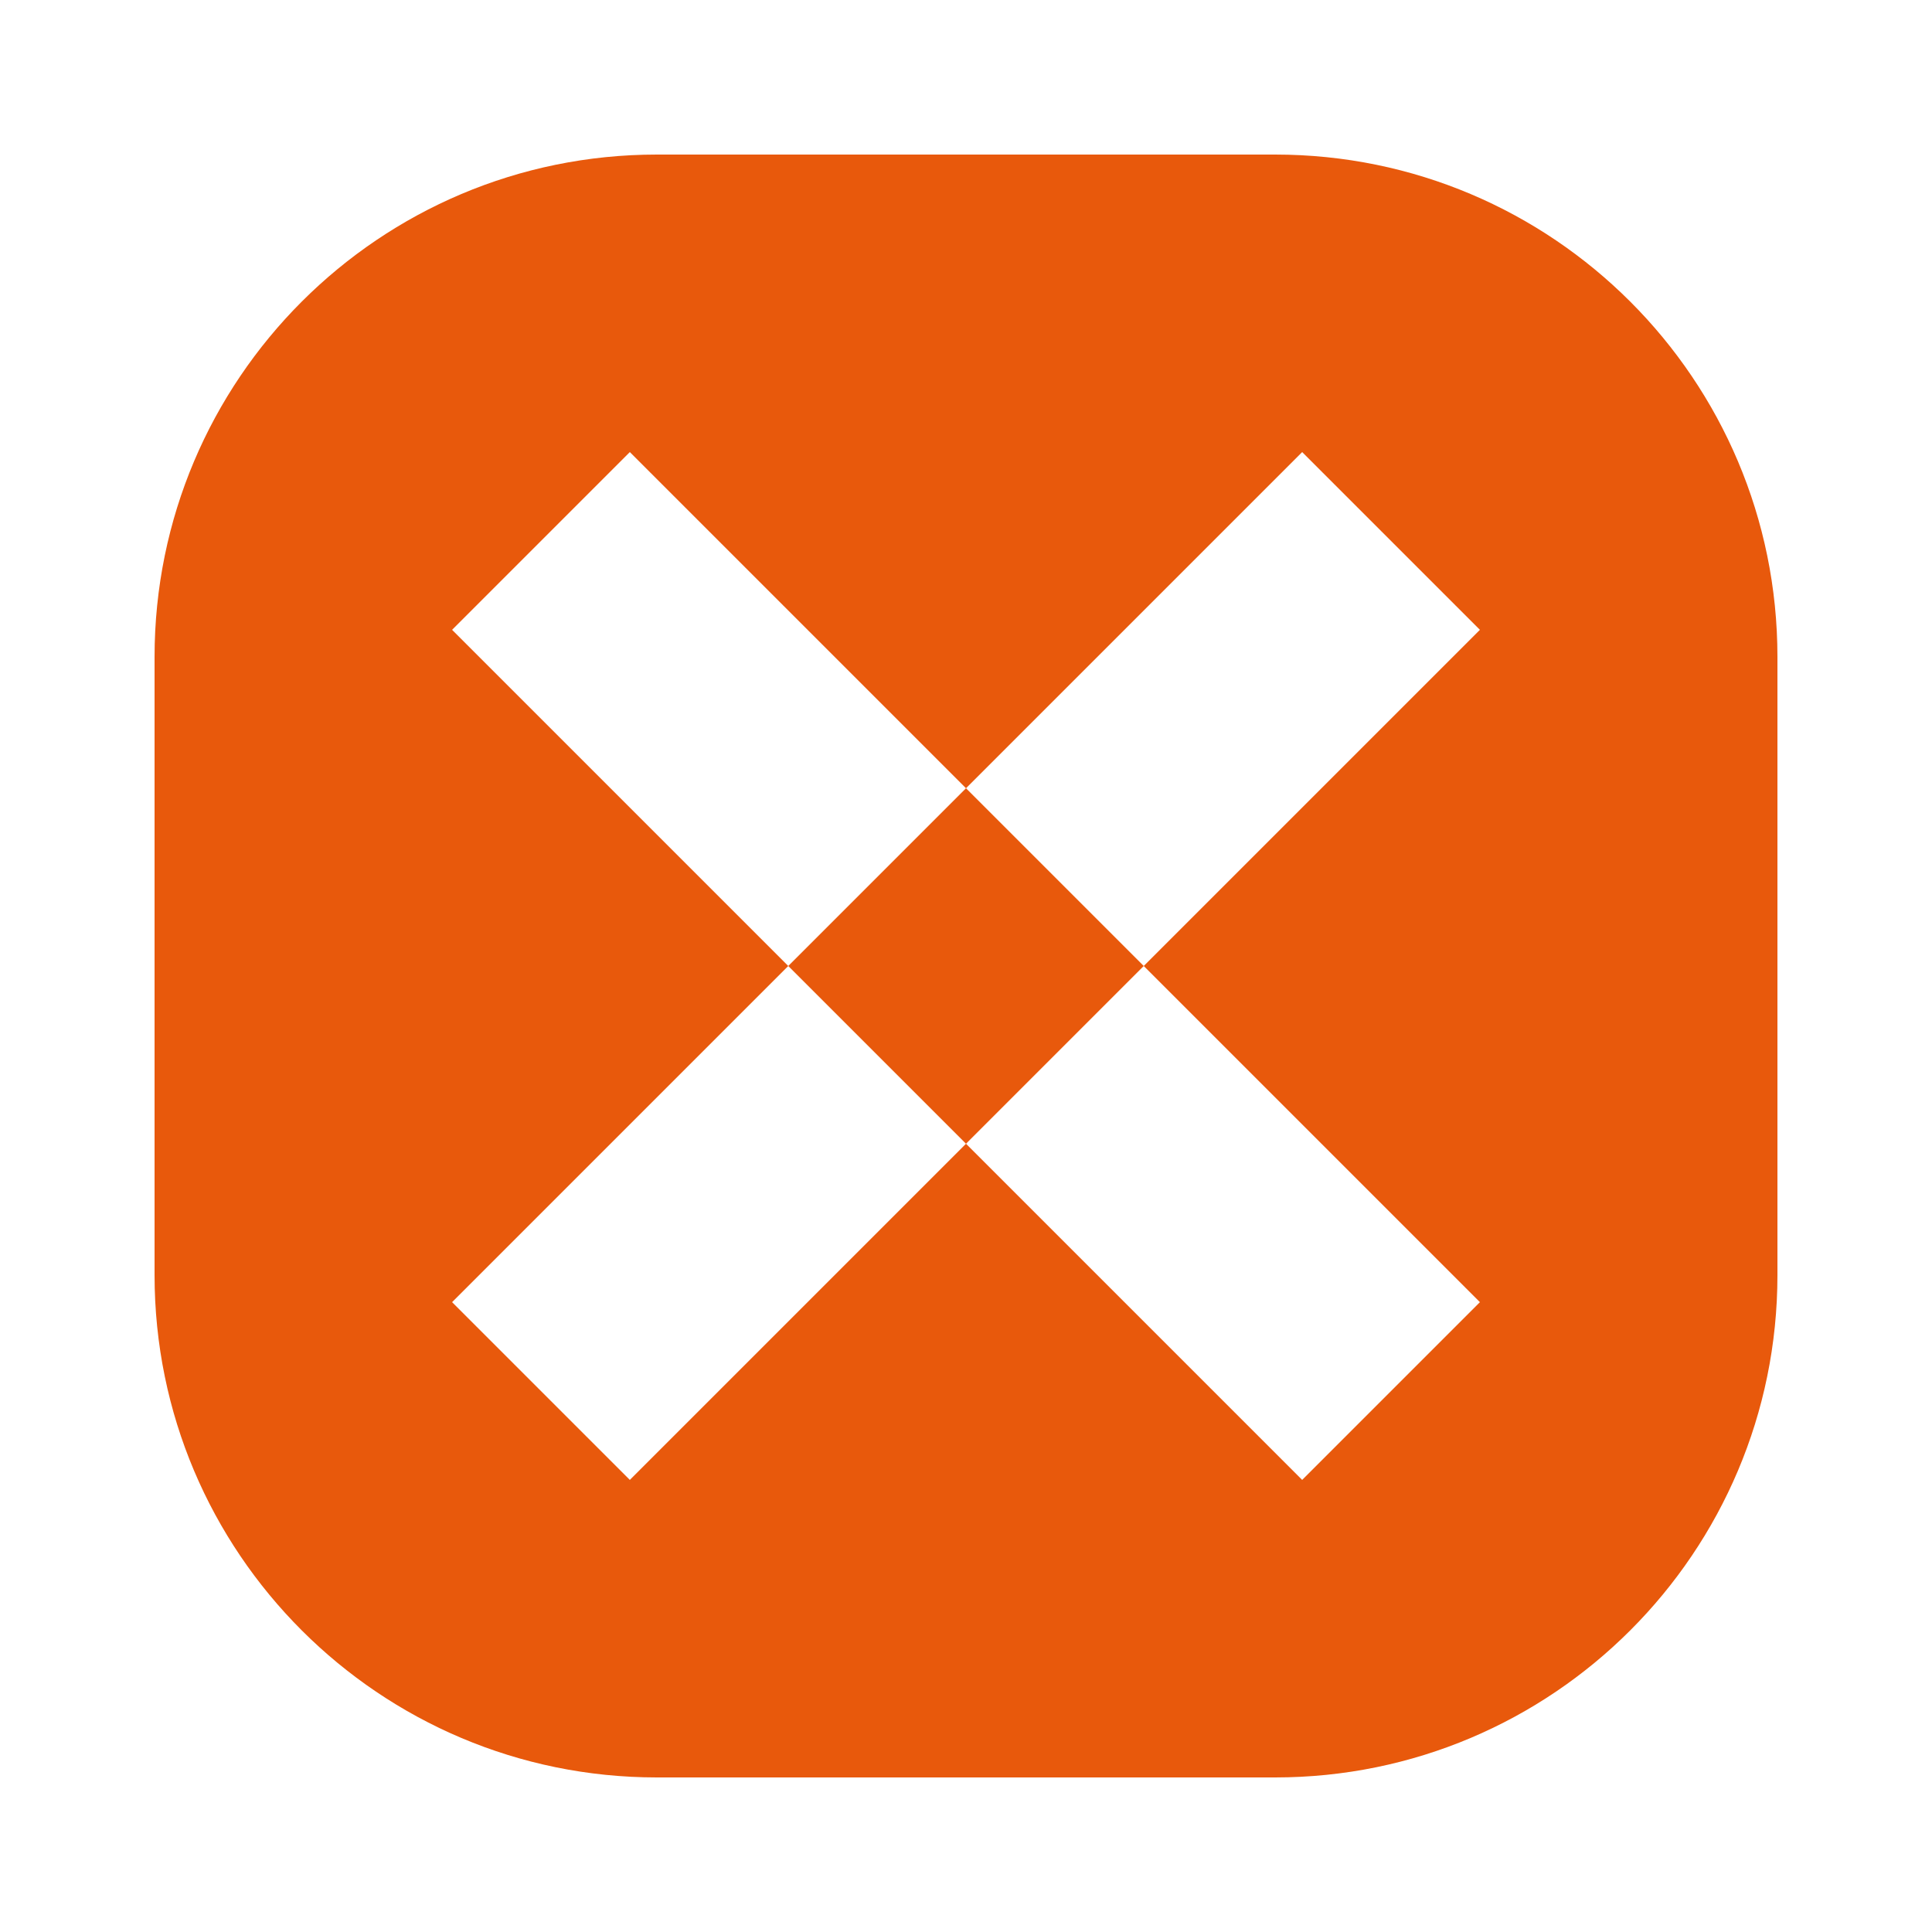
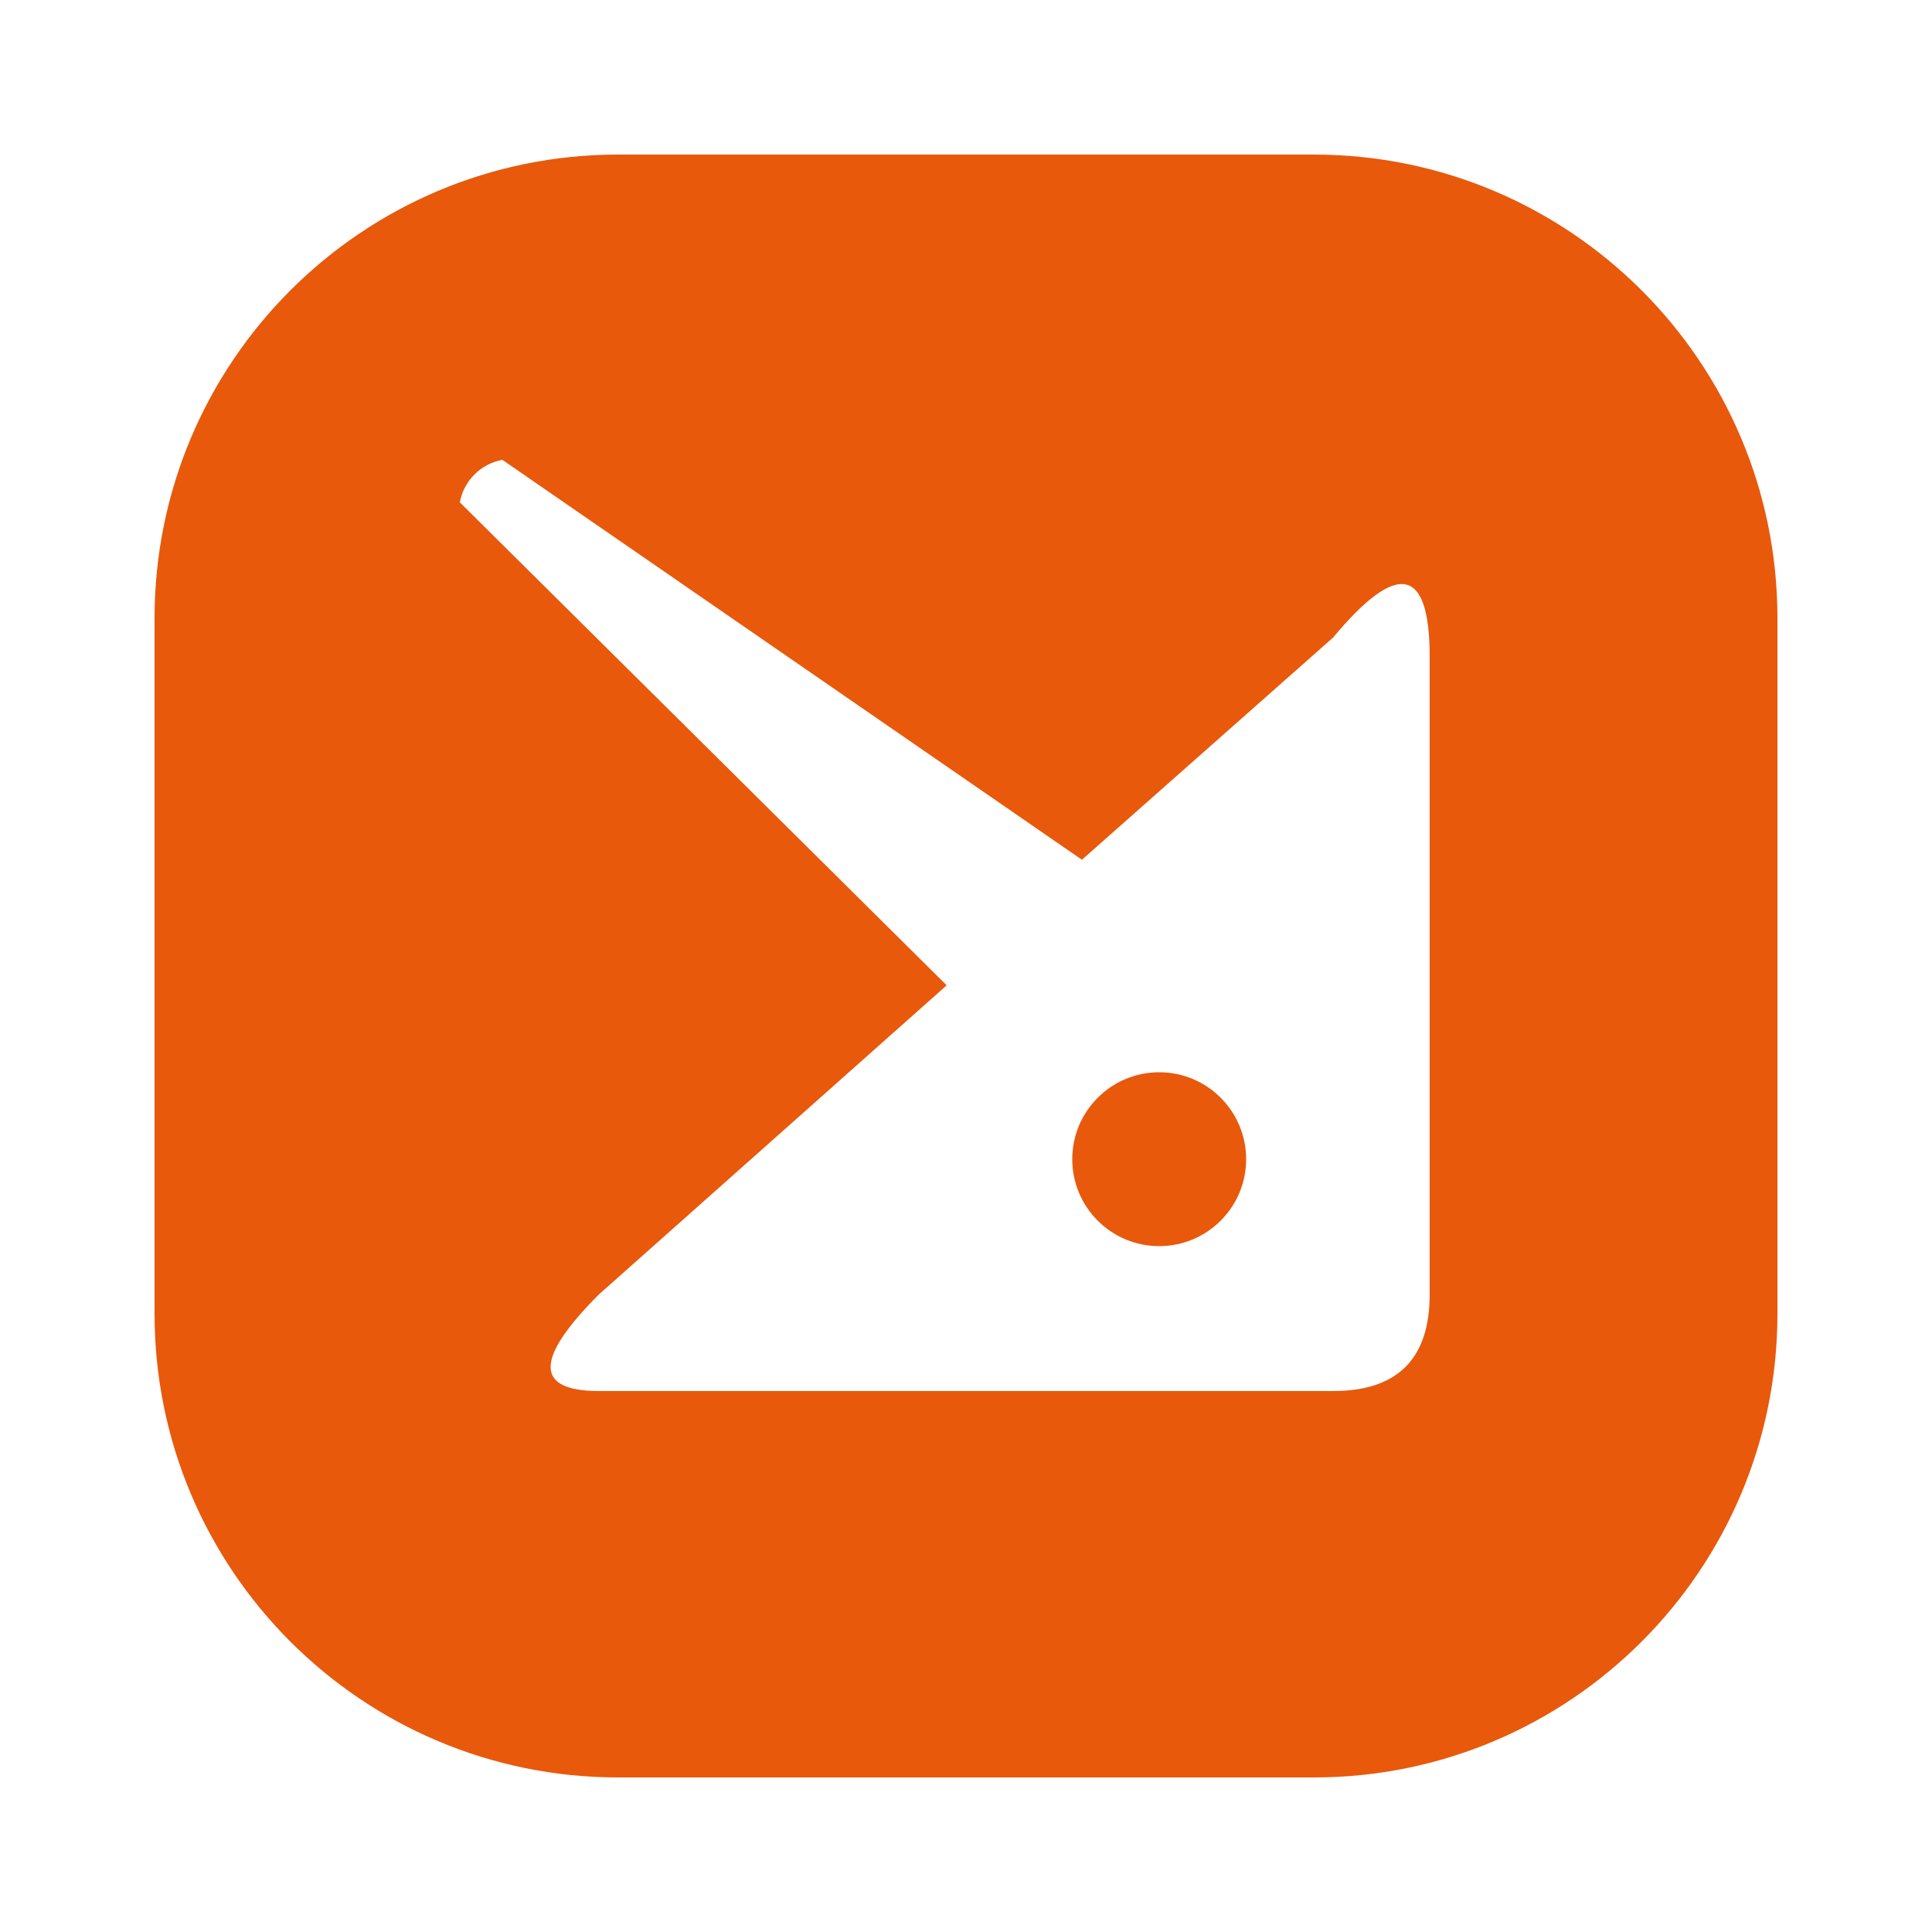
<svg xmlns="http://www.w3.org/2000/svg" role="img" viewBox="0 0 100 100">
-   <path fill="#E8590C" fill-rule="evenodd" d="M34 8 H66 A26 26 0 0 1 92 34 V66 A26 26 0 0 1 66 92 H34 A26 26 0 0 1 8 66 V34 A26 26 0 0 1 34 8 Z M32.6 23.4 L76.6 67.4 L67.4 76.6 L23.4 32.6 Z M76.6 32.6 L32.6 76.6 L23.4 67.4 L67.4 23.4 Z" />
+   <path fill="#E8590C" fill-rule="evenodd" d="M32 8 H68 A24 24 0 0 1 92 32 V68 A24 24 0 0 1 68 92 H32 A24 24 0 0 1 8 68 V32 A24 24 0 0 1 32 8 Z M31 72 H69 Q74 72 74 67 V34 Q74 27 69 33 L56 44.5 L26 23.8 A2.75 2.75 0 0 0 23.8 26 L49 51 L31 67 Q26 72 31 72 Z M55.5 60 a4.5 4.5 0 1 0 9 0 a4.5 4.5 0 1 0 -9 0 Z" />
</svg>
